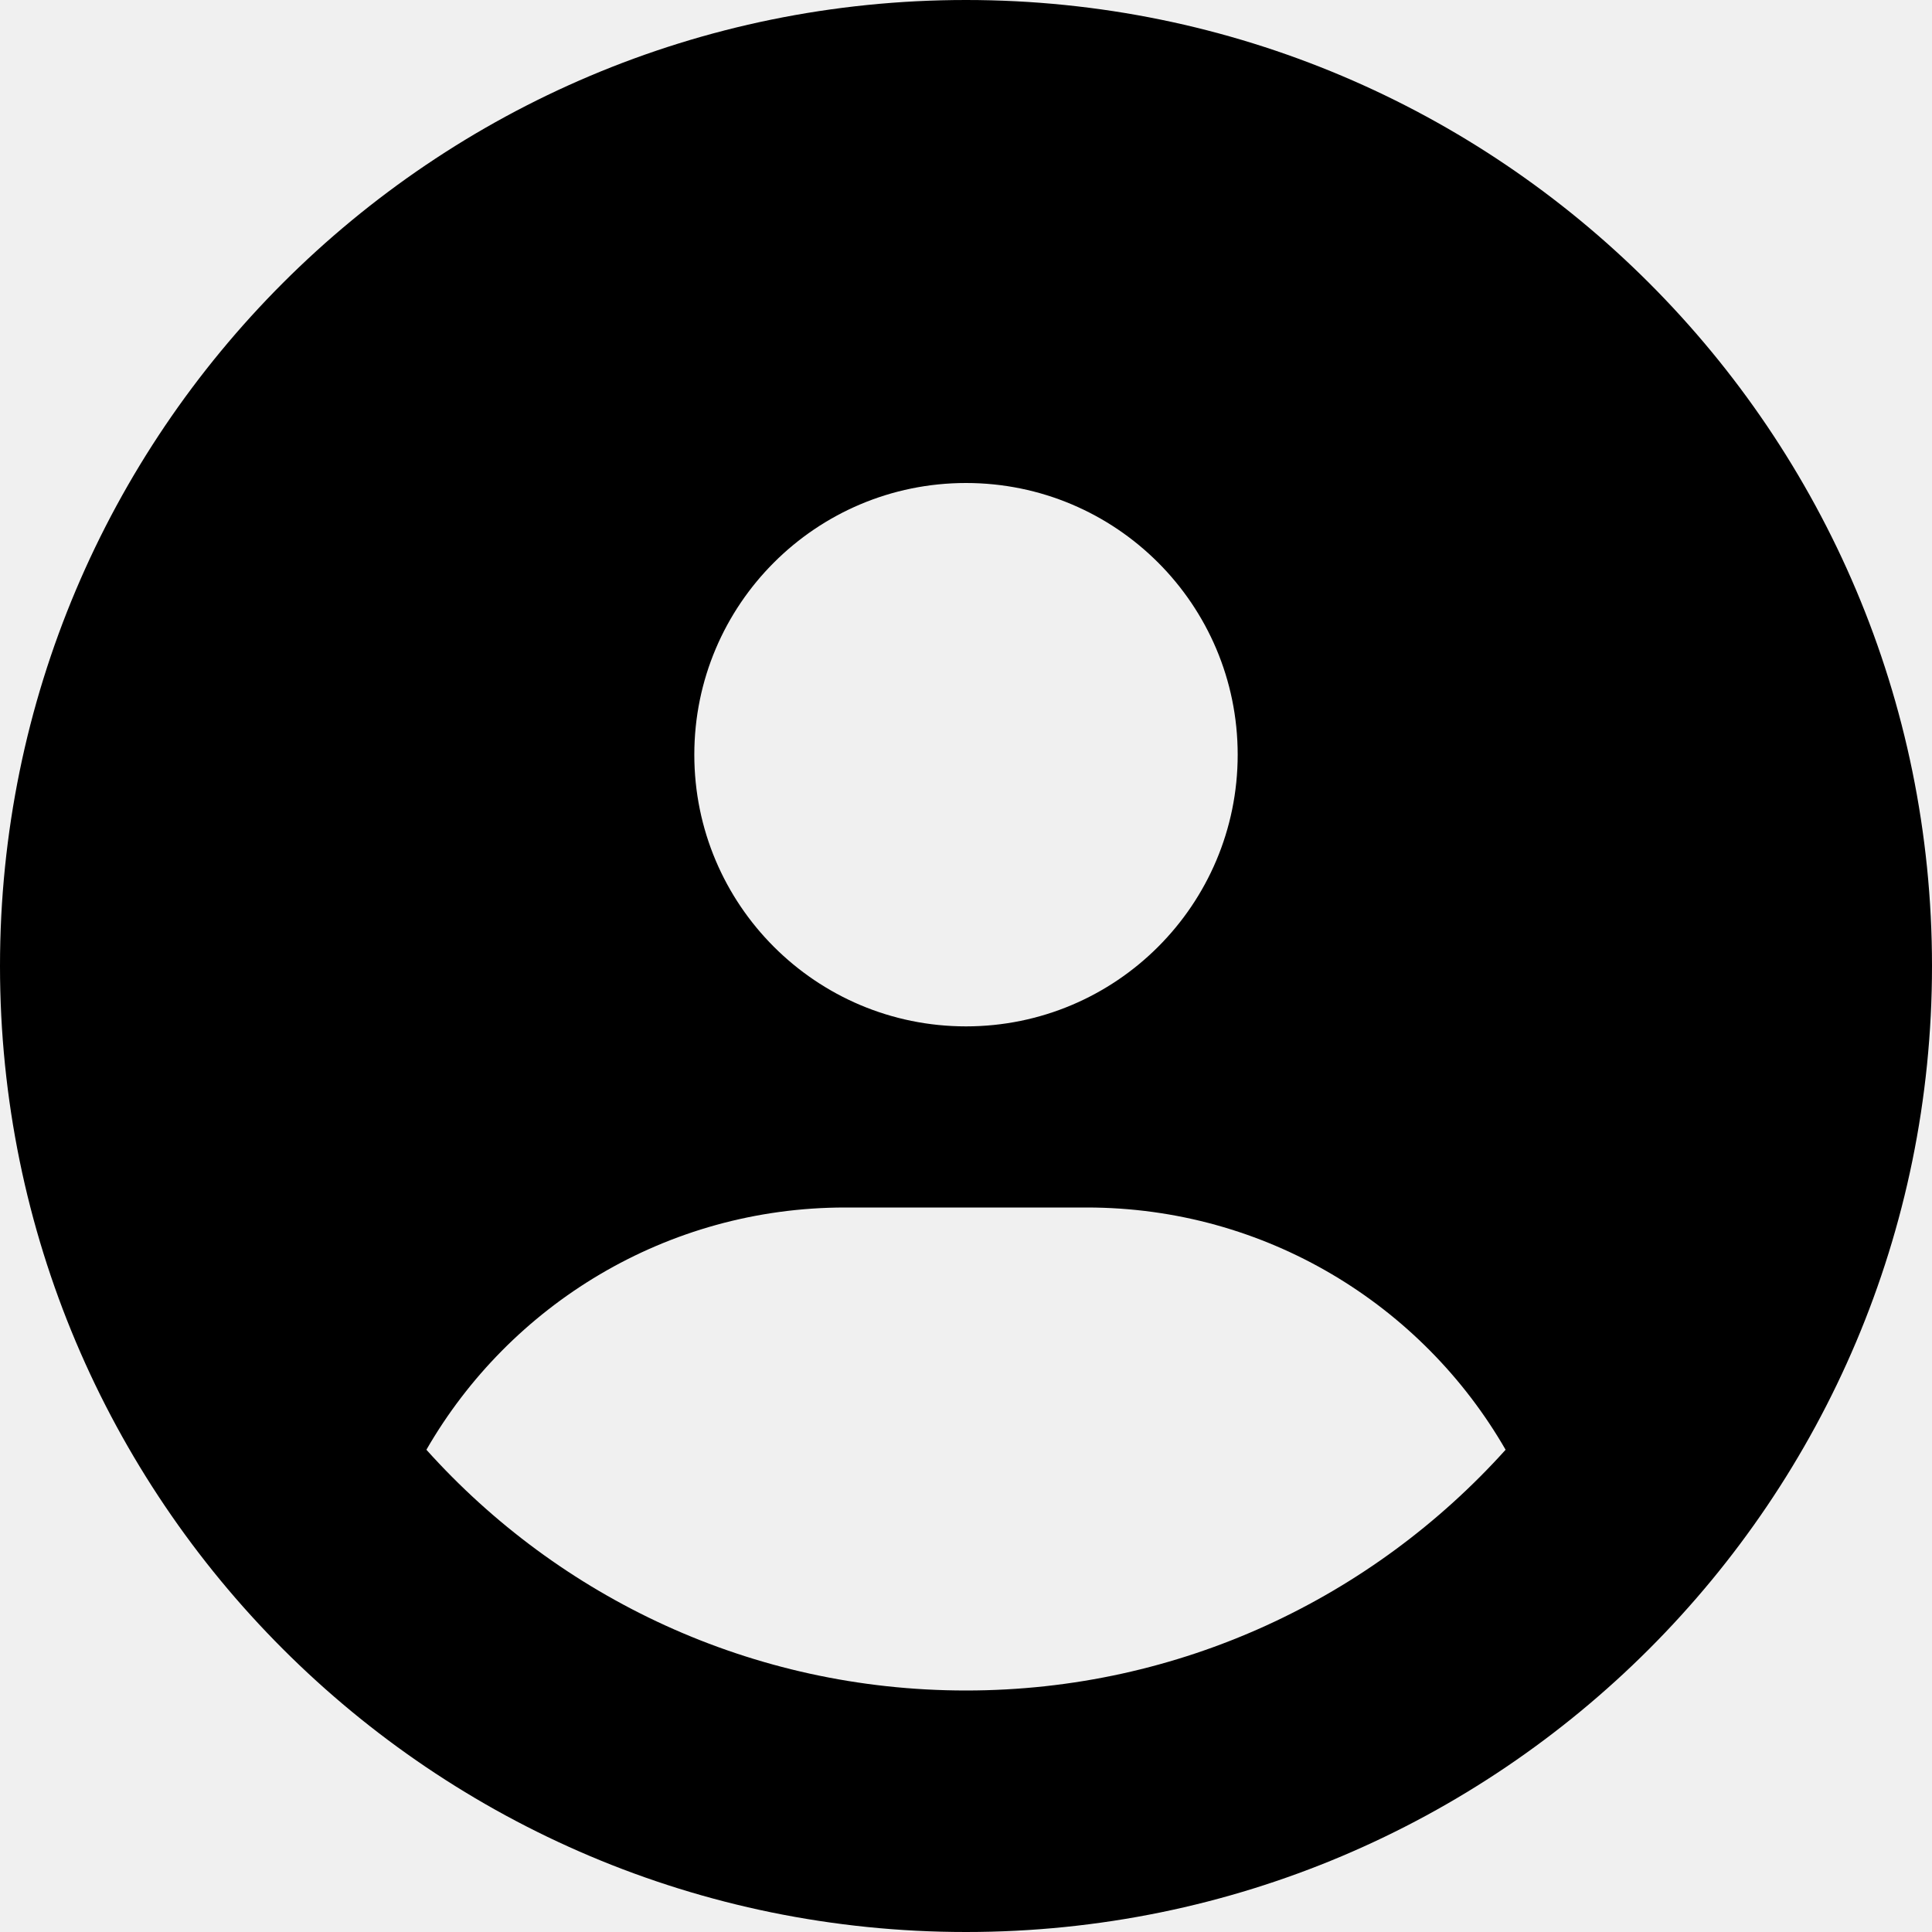
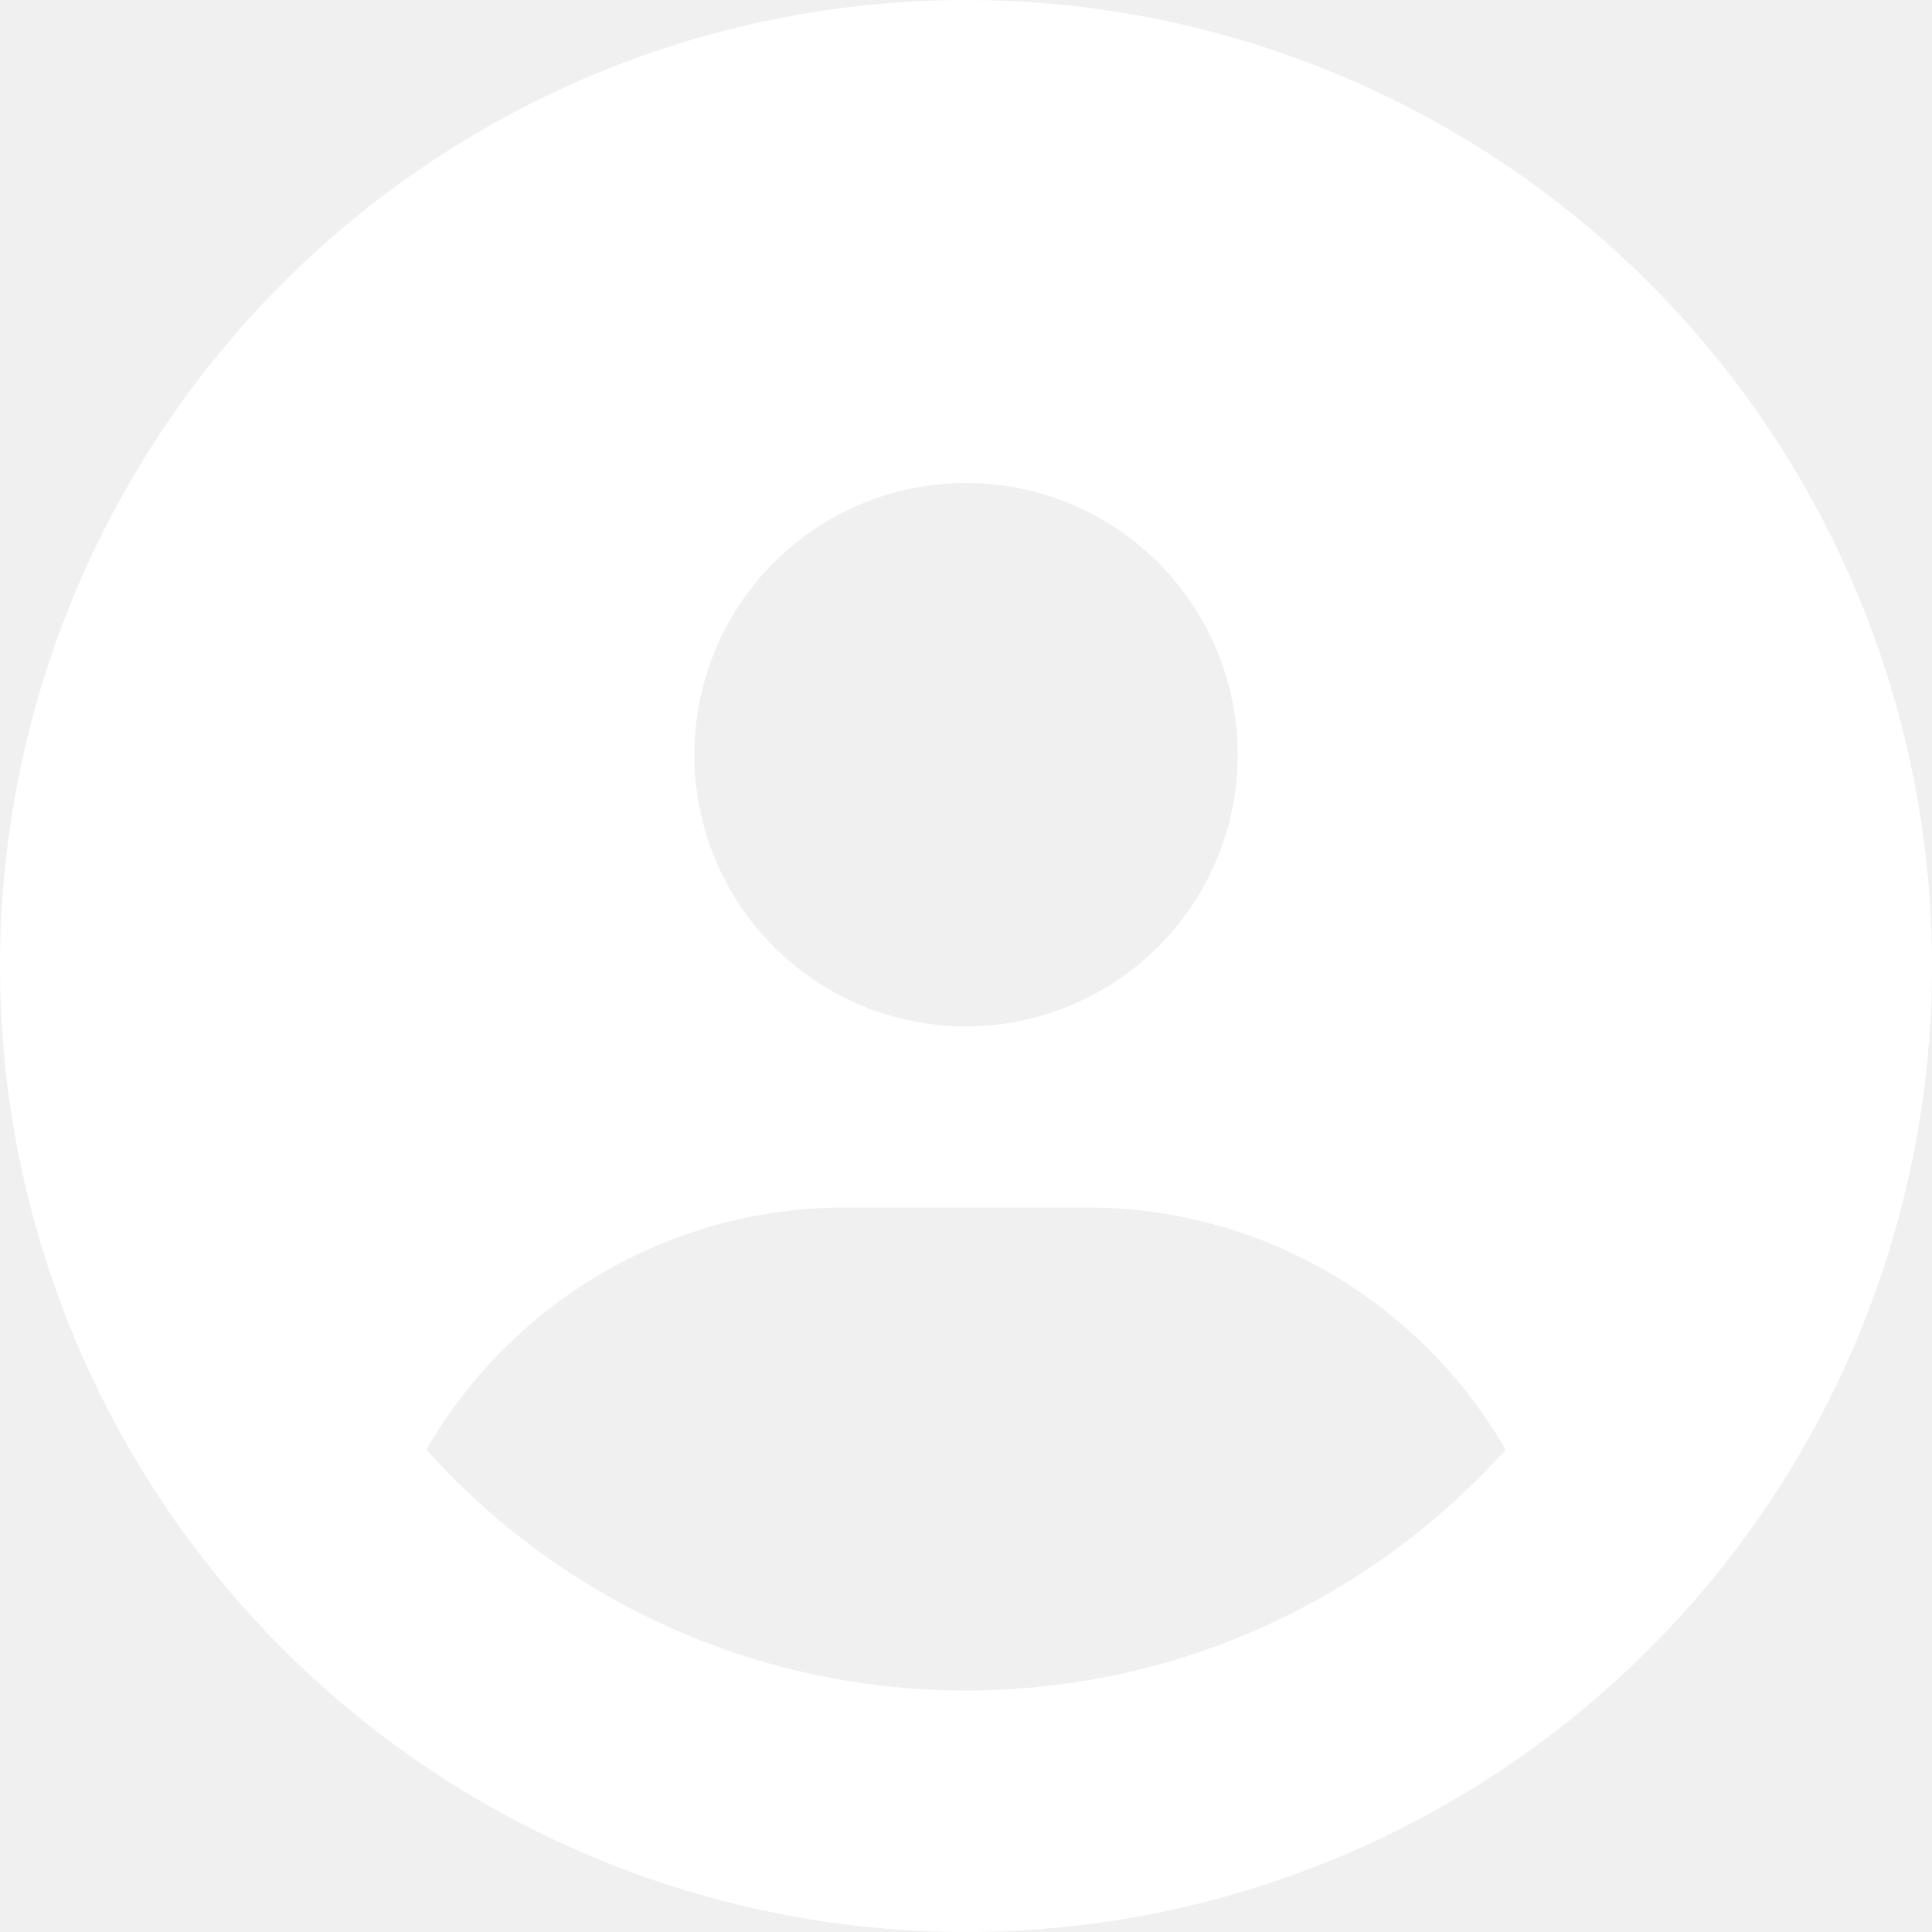
- <svg xmlns="http://www.w3.org/2000/svg" viewBox="0 0 512 512">
-   <path d="M399 384.2C376.9 345.8 335.4 320 288 320l-64 0c-47.4 0-88.9 25.8-111 64.2c35.2 39.2 86.2 63.8 143 63.8s107.8-24.7 143-63.8zM0 256a256 256 0 1 1 512 0A256 256 0 1 1 0 256zm256 16a72 72 0 1 0 0-144 72 72 0 1 0 0 144z" />
+ <svg xmlns="http://www.w3.org/2000/svg" width="32" height="32" viewBox="0 0 32 32" fill="none">
+   <path d="M24.938 24.012C23.556 21.613 20.962 20 18 20H14C11.037 20 8.444 21.613 7.062 24.012C9.262 26.462 12.45 28 16 28C19.55 28 22.738 26.456 24.938 24.012ZM0 16C0 11.757 1.686 7.687 4.686 4.686C7.687 1.686 11.757 0 16 0C20.244 0 24.313 1.686 27.314 4.686C30.314 7.687 32 11.757 32 16C32 20.244 30.314 24.313 27.314 27.314C24.313 30.314 20.244 32 16 32C11.757 32 7.687 30.314 4.686 27.314C1.686 24.313 0 20.244 0 16ZM16 17C17.194 17 18.338 16.526 19.182 15.682C20.026 14.838 20.5 13.694 20.5 12.5C20.5 11.306 20.026 10.162 19.182 9.318C18.338 8.474 17.194 8 16 8C14.806 8 13.662 8.474 12.818 9.318C11.974 10.162 11.5 11.306 11.5 12.5C11.5 13.694 11.974 14.838 12.818 15.682C13.662 16.526 14.806 17 16 17Z" fill="white" />
</svg>
